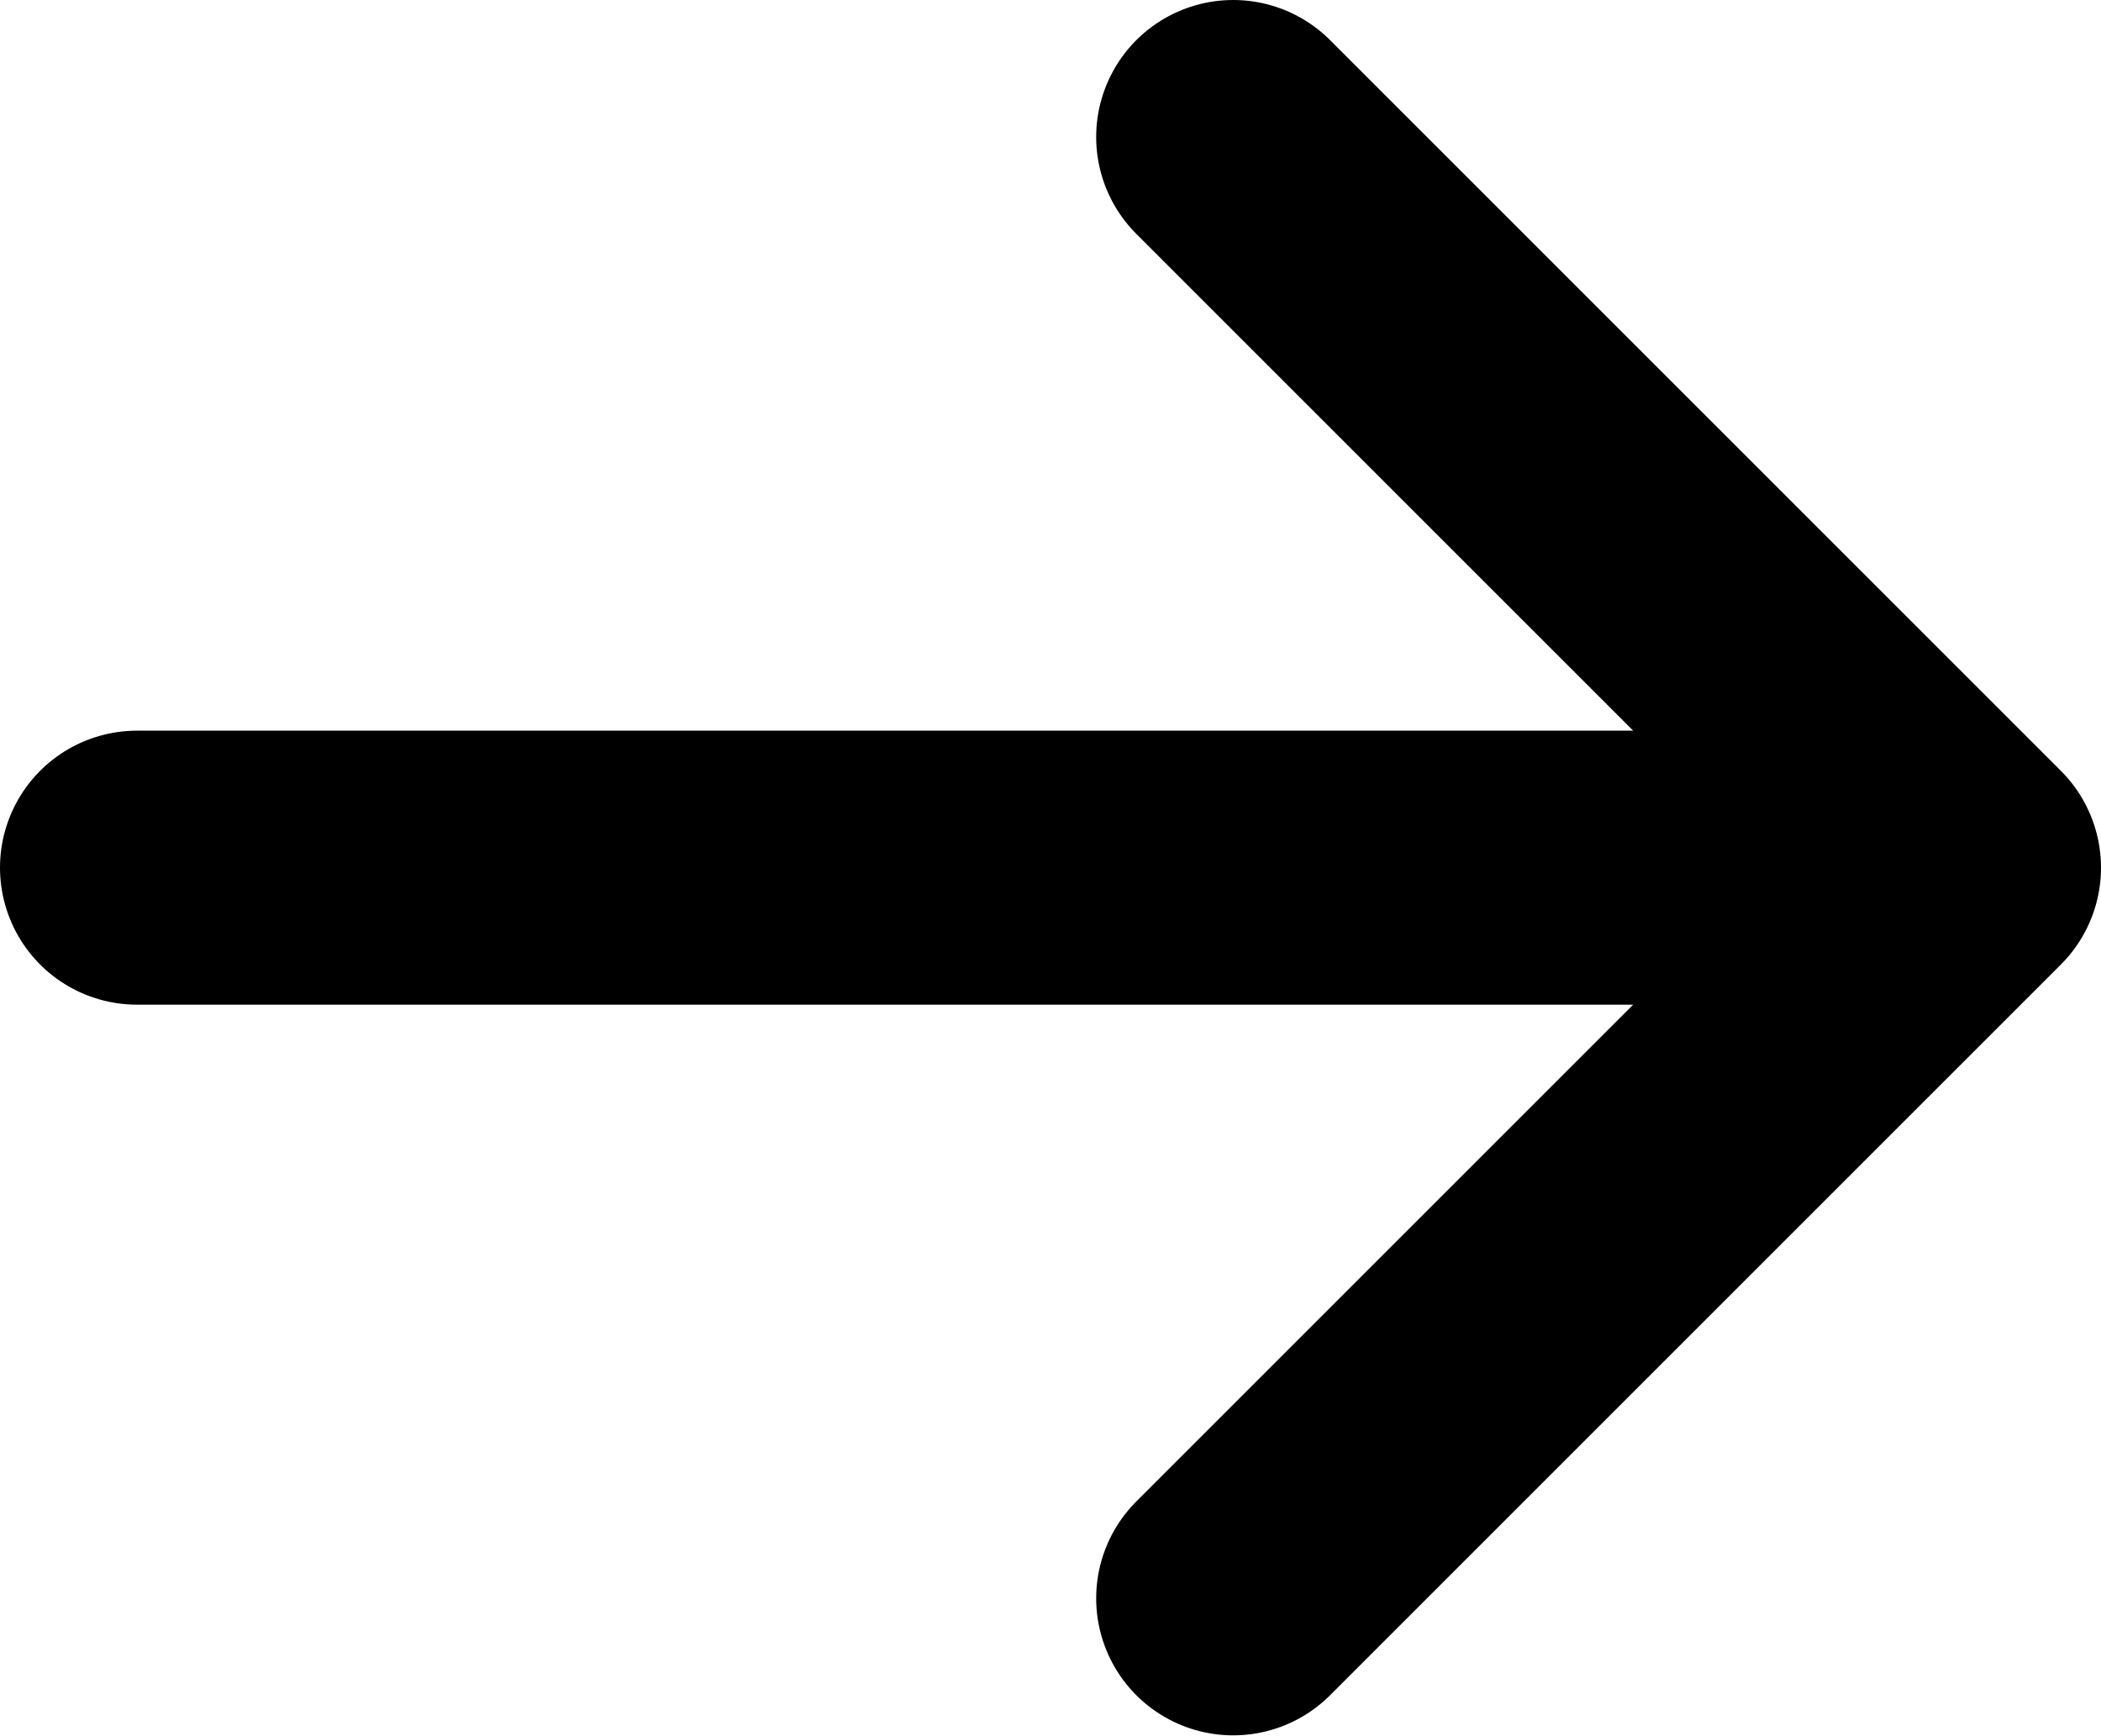
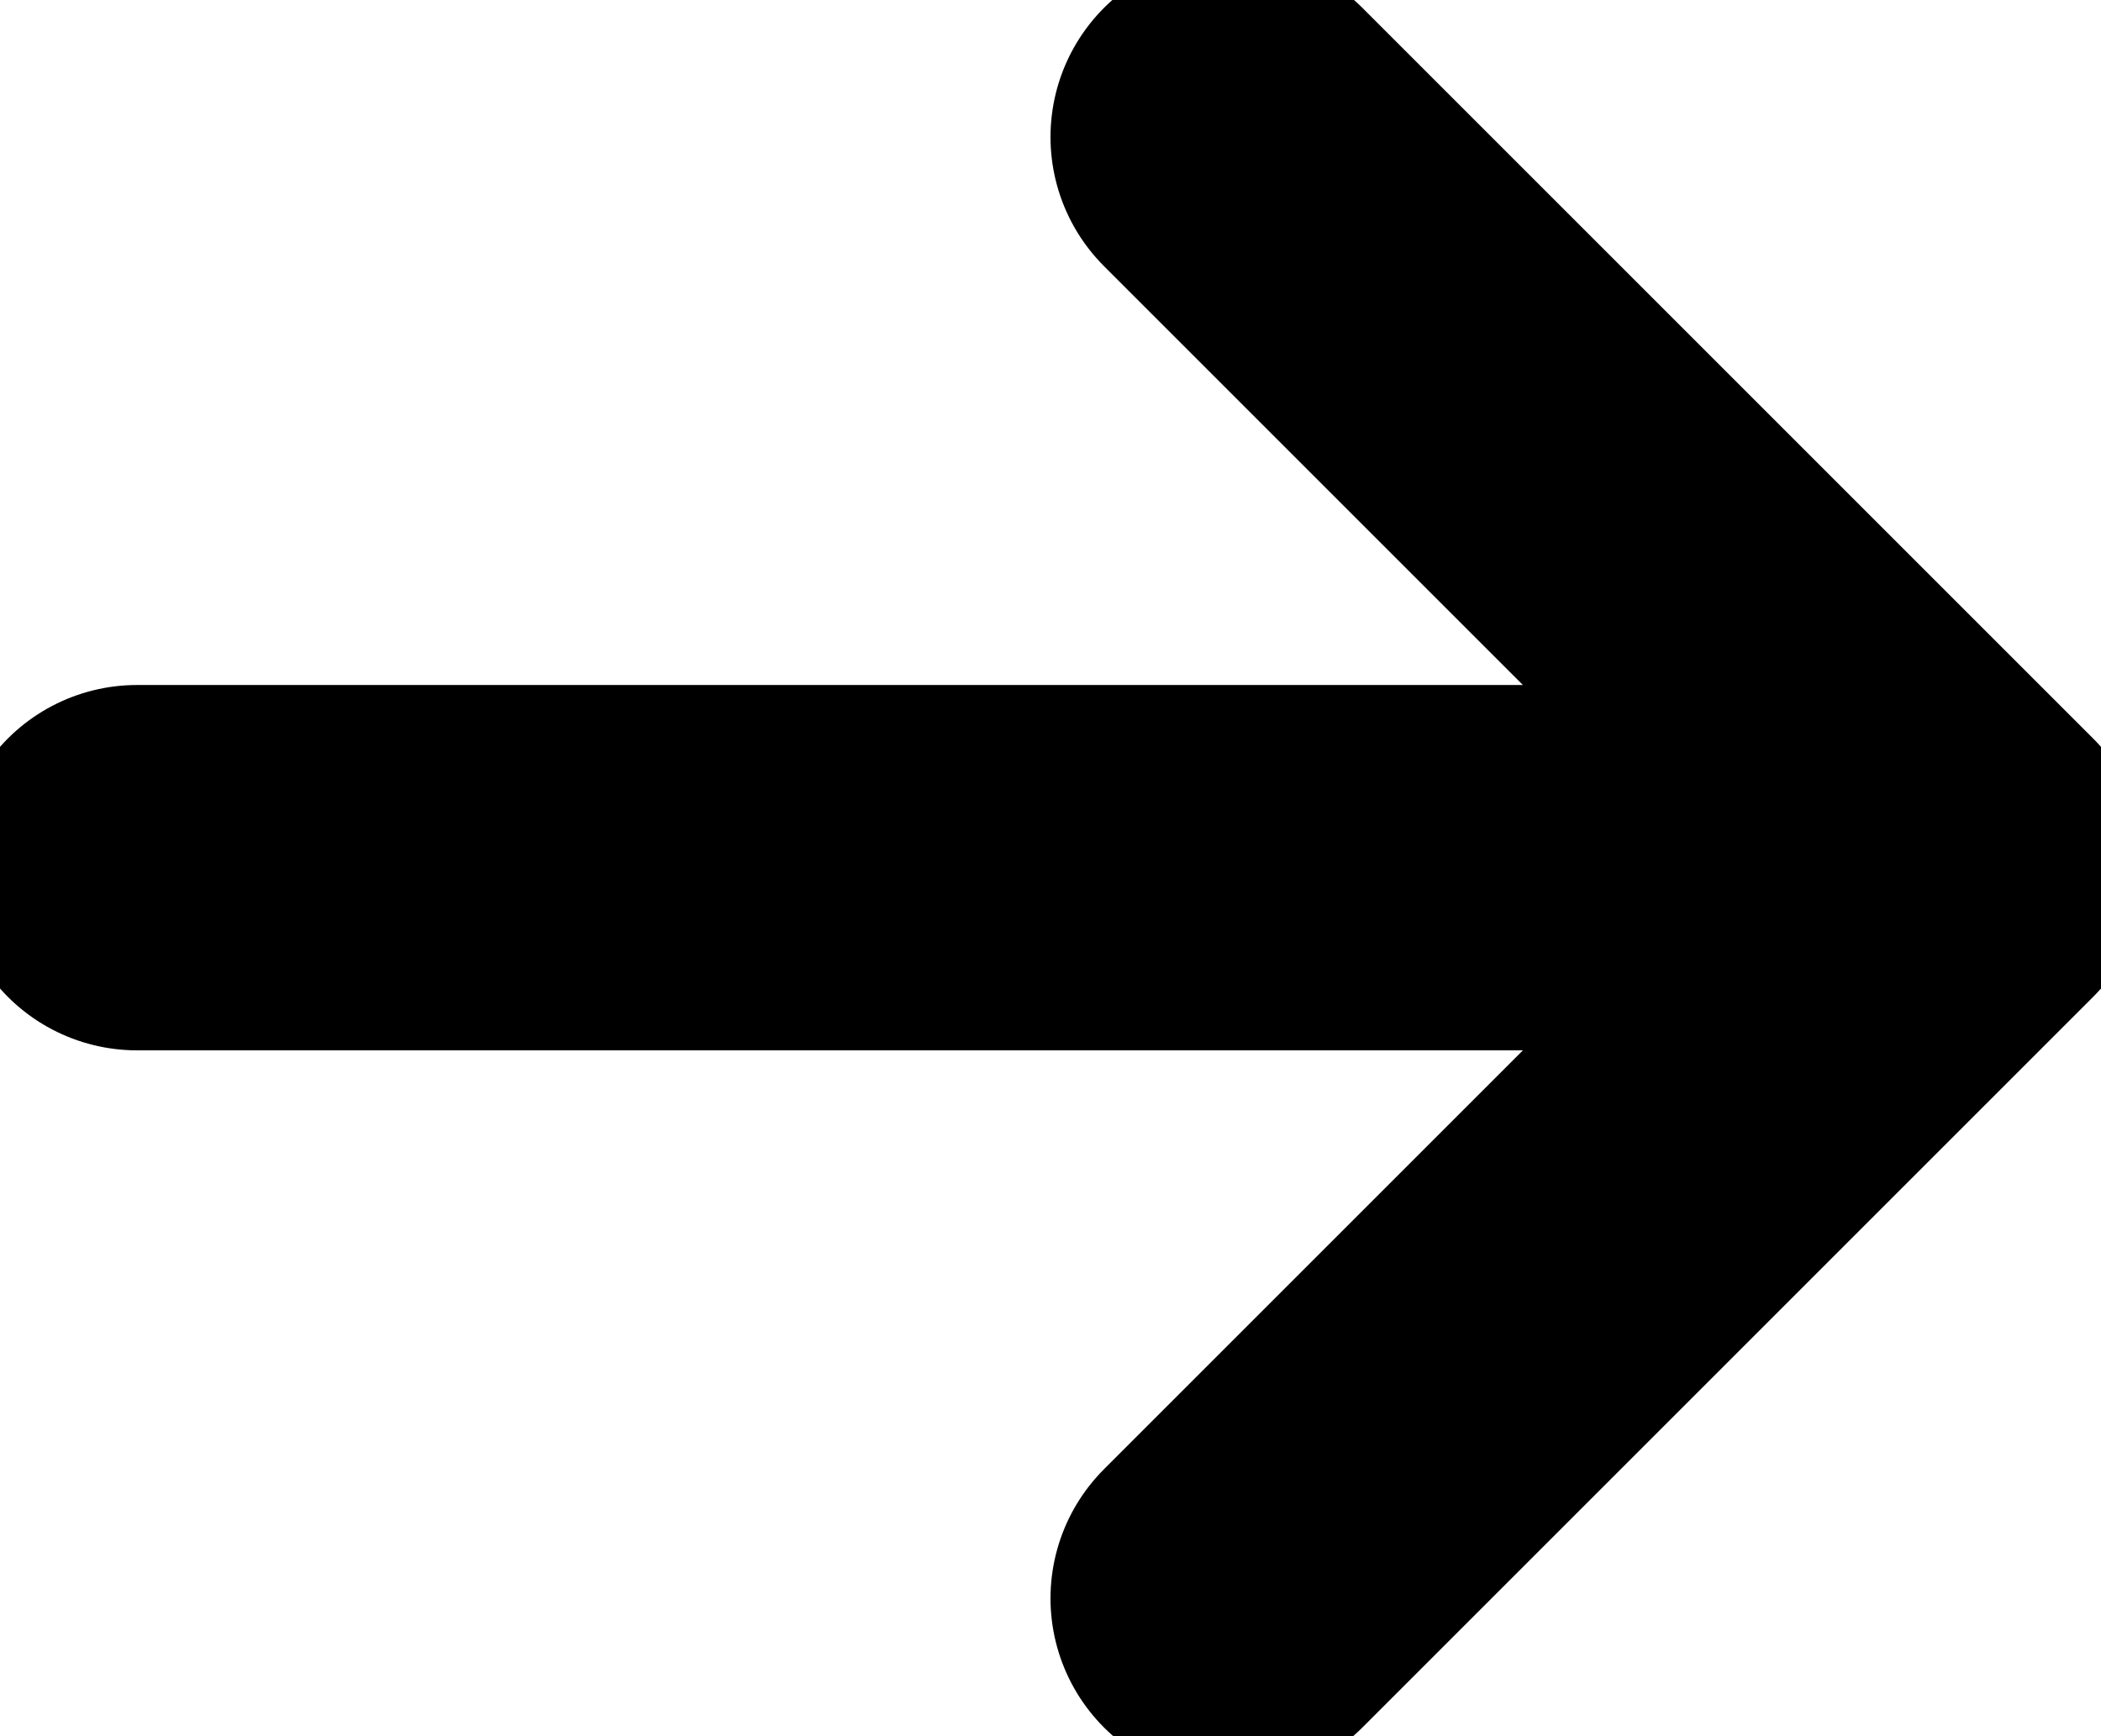
<svg xmlns="http://www.w3.org/2000/svg" width="23" height="19" viewBox="0 0 23 19" fill="none">
-   <path d="M1.5 9.5H21.5M13.5 17.5L21.5 9.5L13.5 1.5" stroke="black" stroke-width="3" stroke-linecap="round" stroke-linejoin="round" />
+   <path d="M1.5 9.5H21.5M13.5 17.5L21.5 9.5L13.5 1.5" stroke="black" stroke-width="4" stroke-linecap="round" stroke-linejoin="round" />
</svg>
